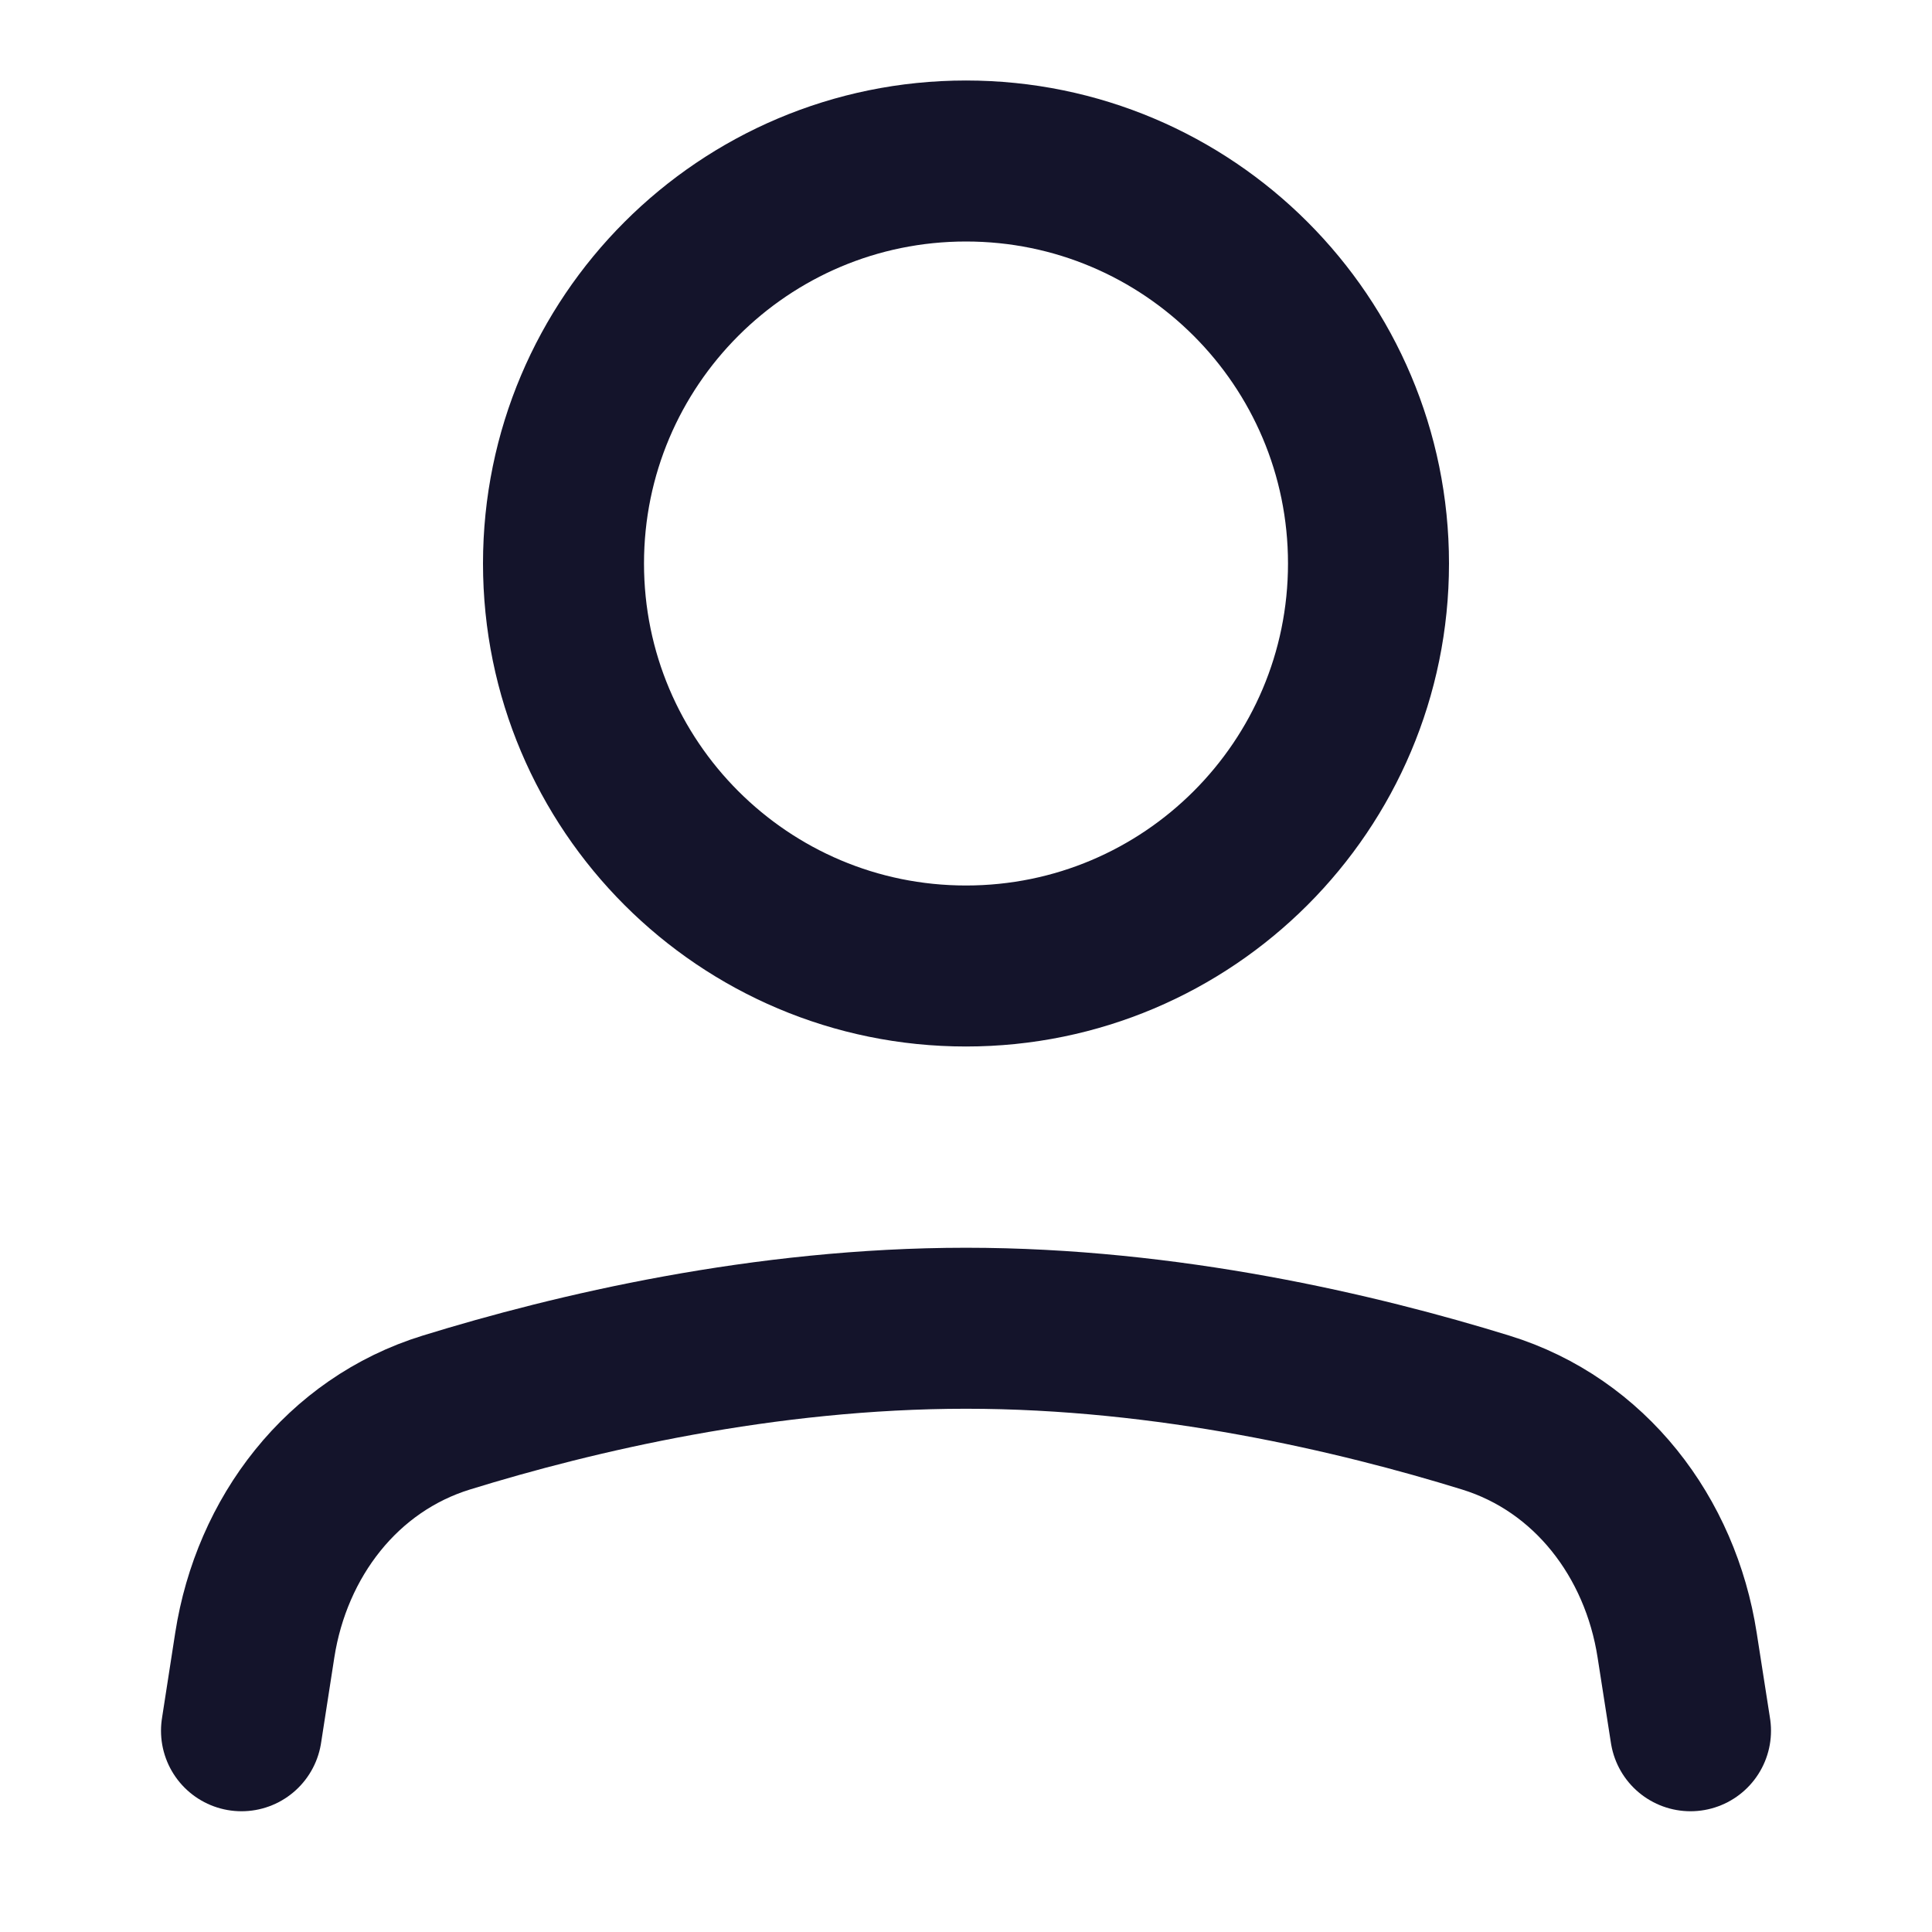
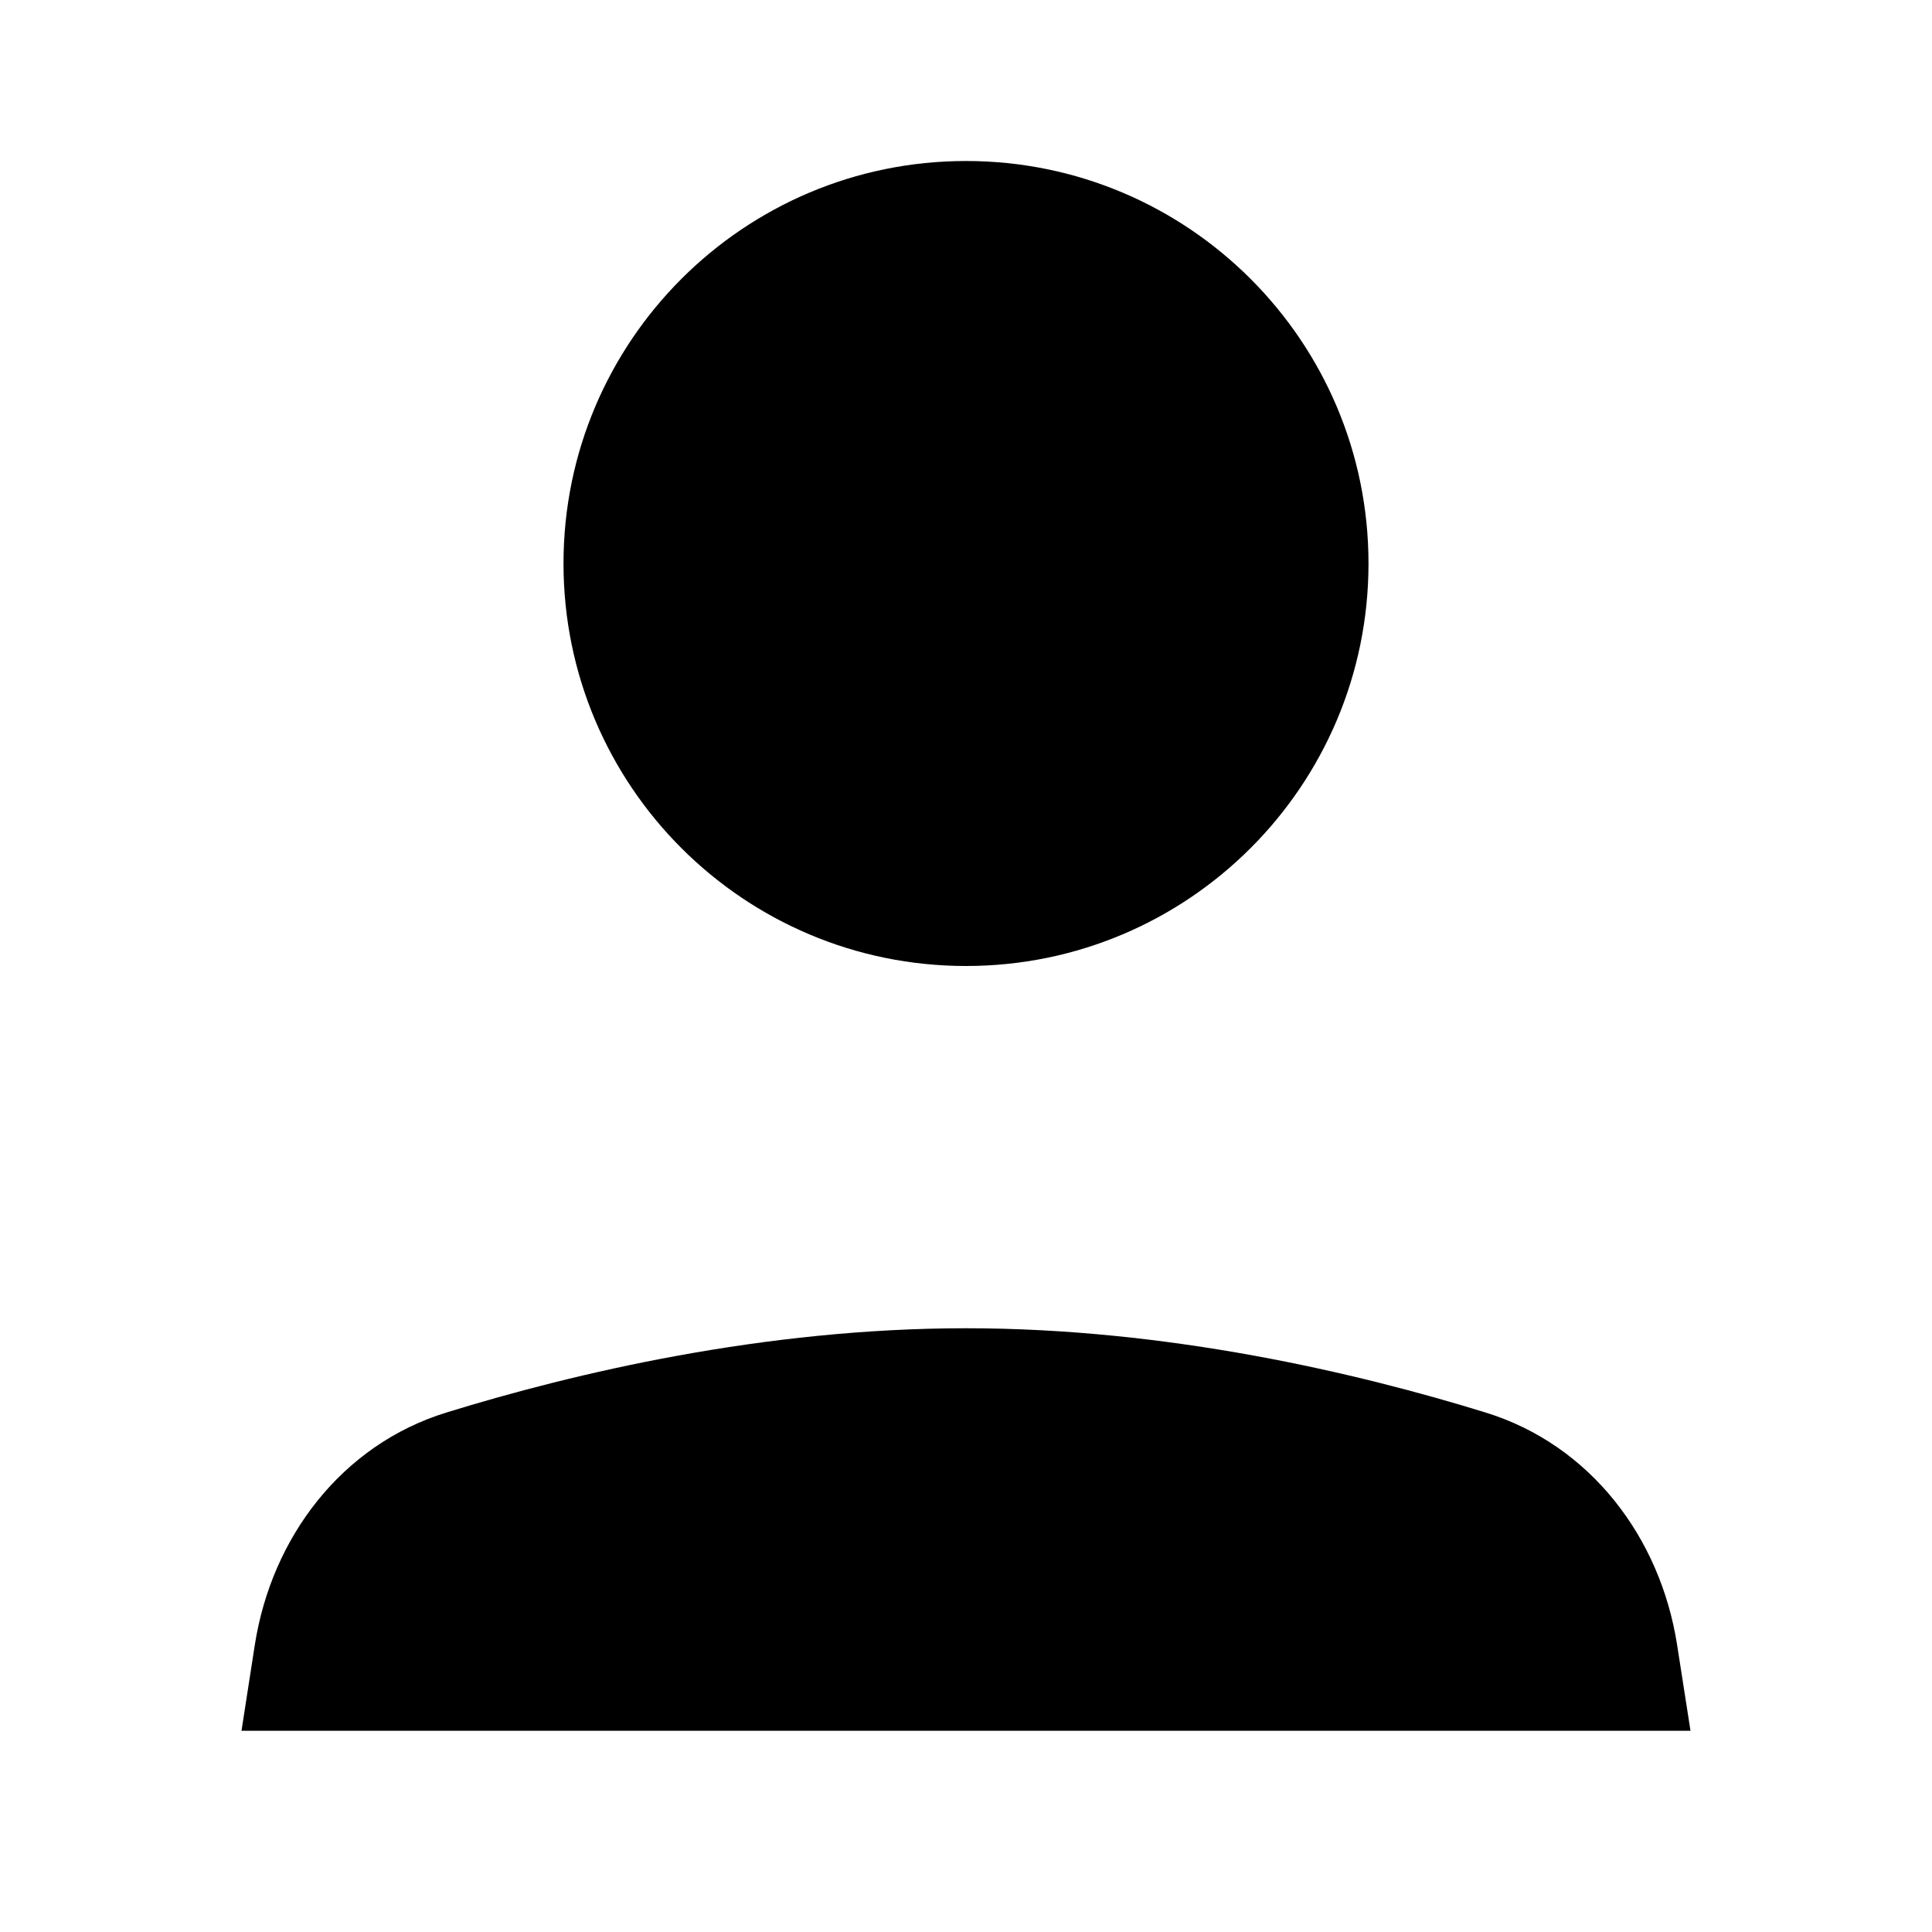
- <svg xmlns="http://www.w3.org/2000/svg" width="24" height="24" viewBox="0 0 24 24" fill="none">
-   <path d="M3 21.5L3.165 20.436C3.374 19.095 4.248 17.947 5.545 17.547C7.137 17.055 9.491 16.5 12 16.5C14.509 16.5 16.863 17.055 18.455 17.547C19.752 17.947 20.626 19.095 20.834 20.436L21 21.5" stroke="#14142B" stroke-width="2" stroke-linecap="round" stroke-linejoin="round" />
-   <path d="M12 12C14.761 12 17 9.761 17 7C17 4.239 14.761 2 12 2C9.239 2 7 4.239 7 7C7 9.761 9.239 12 12 12Z" stroke="#14142B" stroke-width="2" stroke-linecap="round" stroke-linejoin="round" />
+ <svg xmlns="http://www.w3.org/2000/svg" width="24" height="24" viewBox="0 0 24 24" fill="current">
+   <path d="M3 21.5L3.165 20.436C3.374 19.095 4.248 17.947 5.545 17.547C7.137 17.055 9.491 16.5 12 16.5C14.509 16.5 16.863 17.055 18.455 17.547C19.752 17.947 20.626 19.095 20.834 20.436L21 21.5" stroke="current" stroke-width="2" stroke-linecap="round" stroke-linejoin="round" />
+   <path d="M12 12C14.761 12 17 9.761 17 7C17 4.239 14.761 2 12 2C9.239 2 7 4.239 7 7C7 9.761 9.239 12 12 12Z" stroke="current" stroke-width="2" stroke-linecap="round" stroke-linejoin="round" />
</svg>
